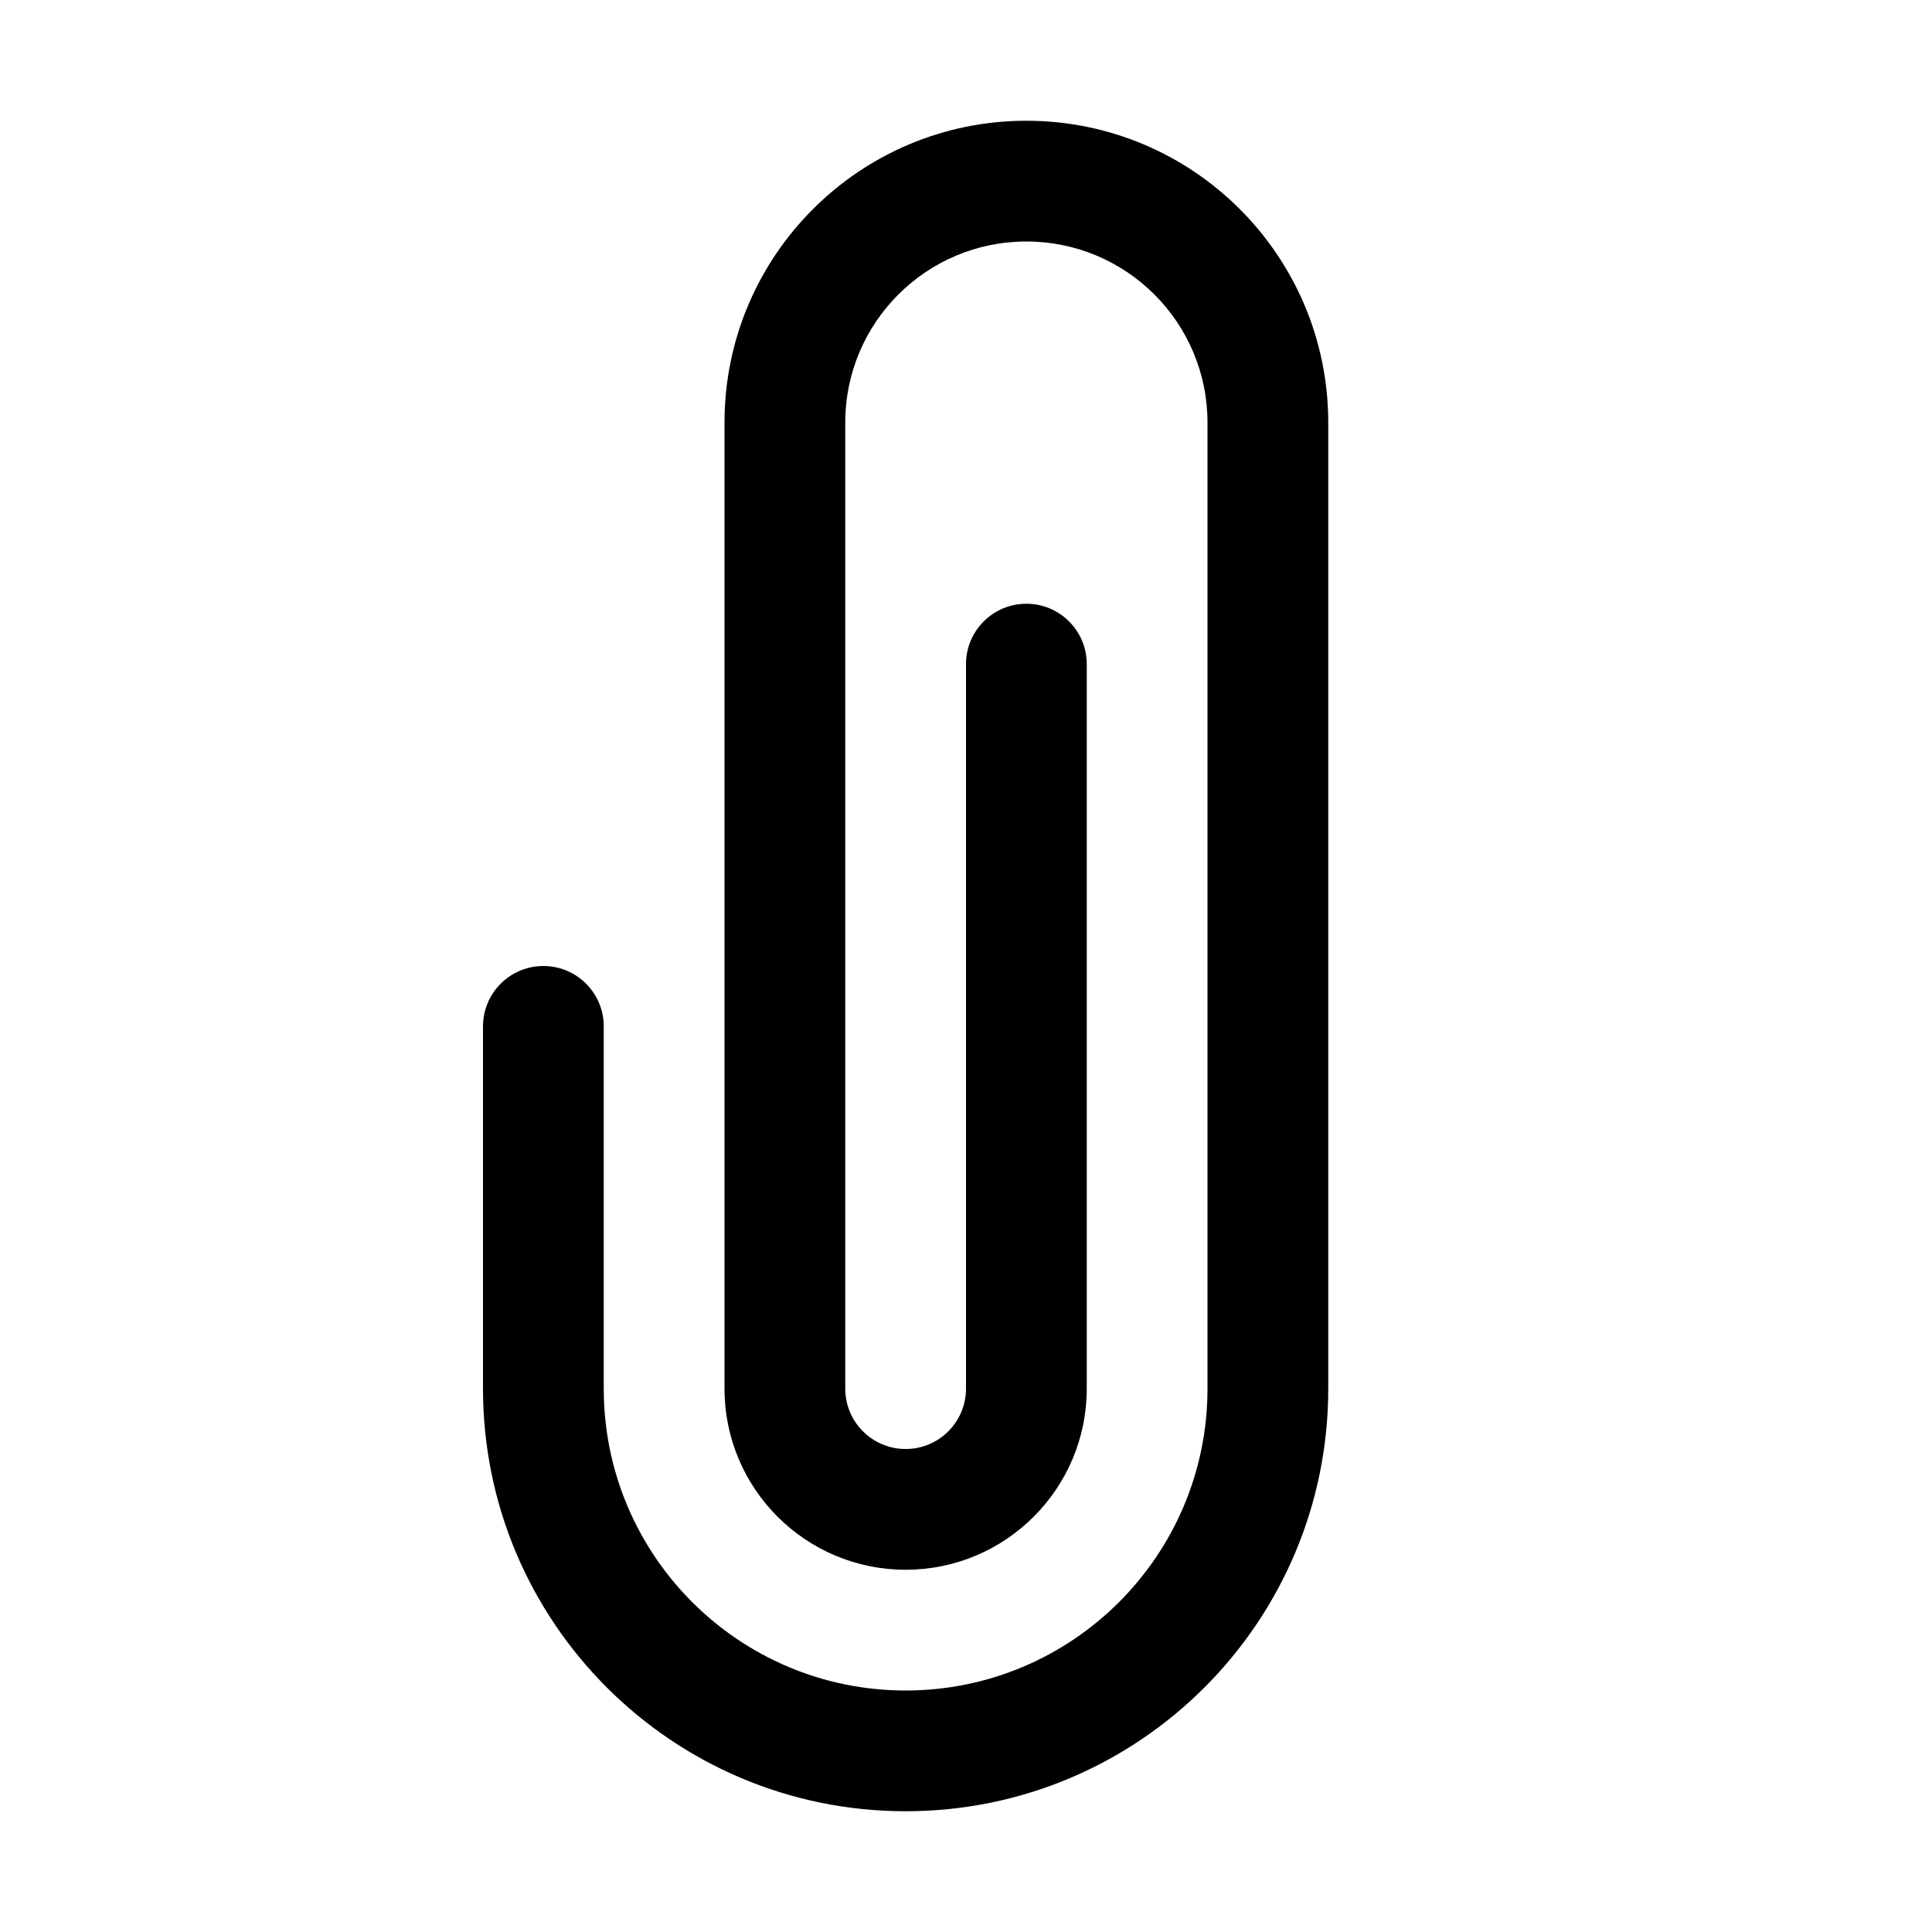
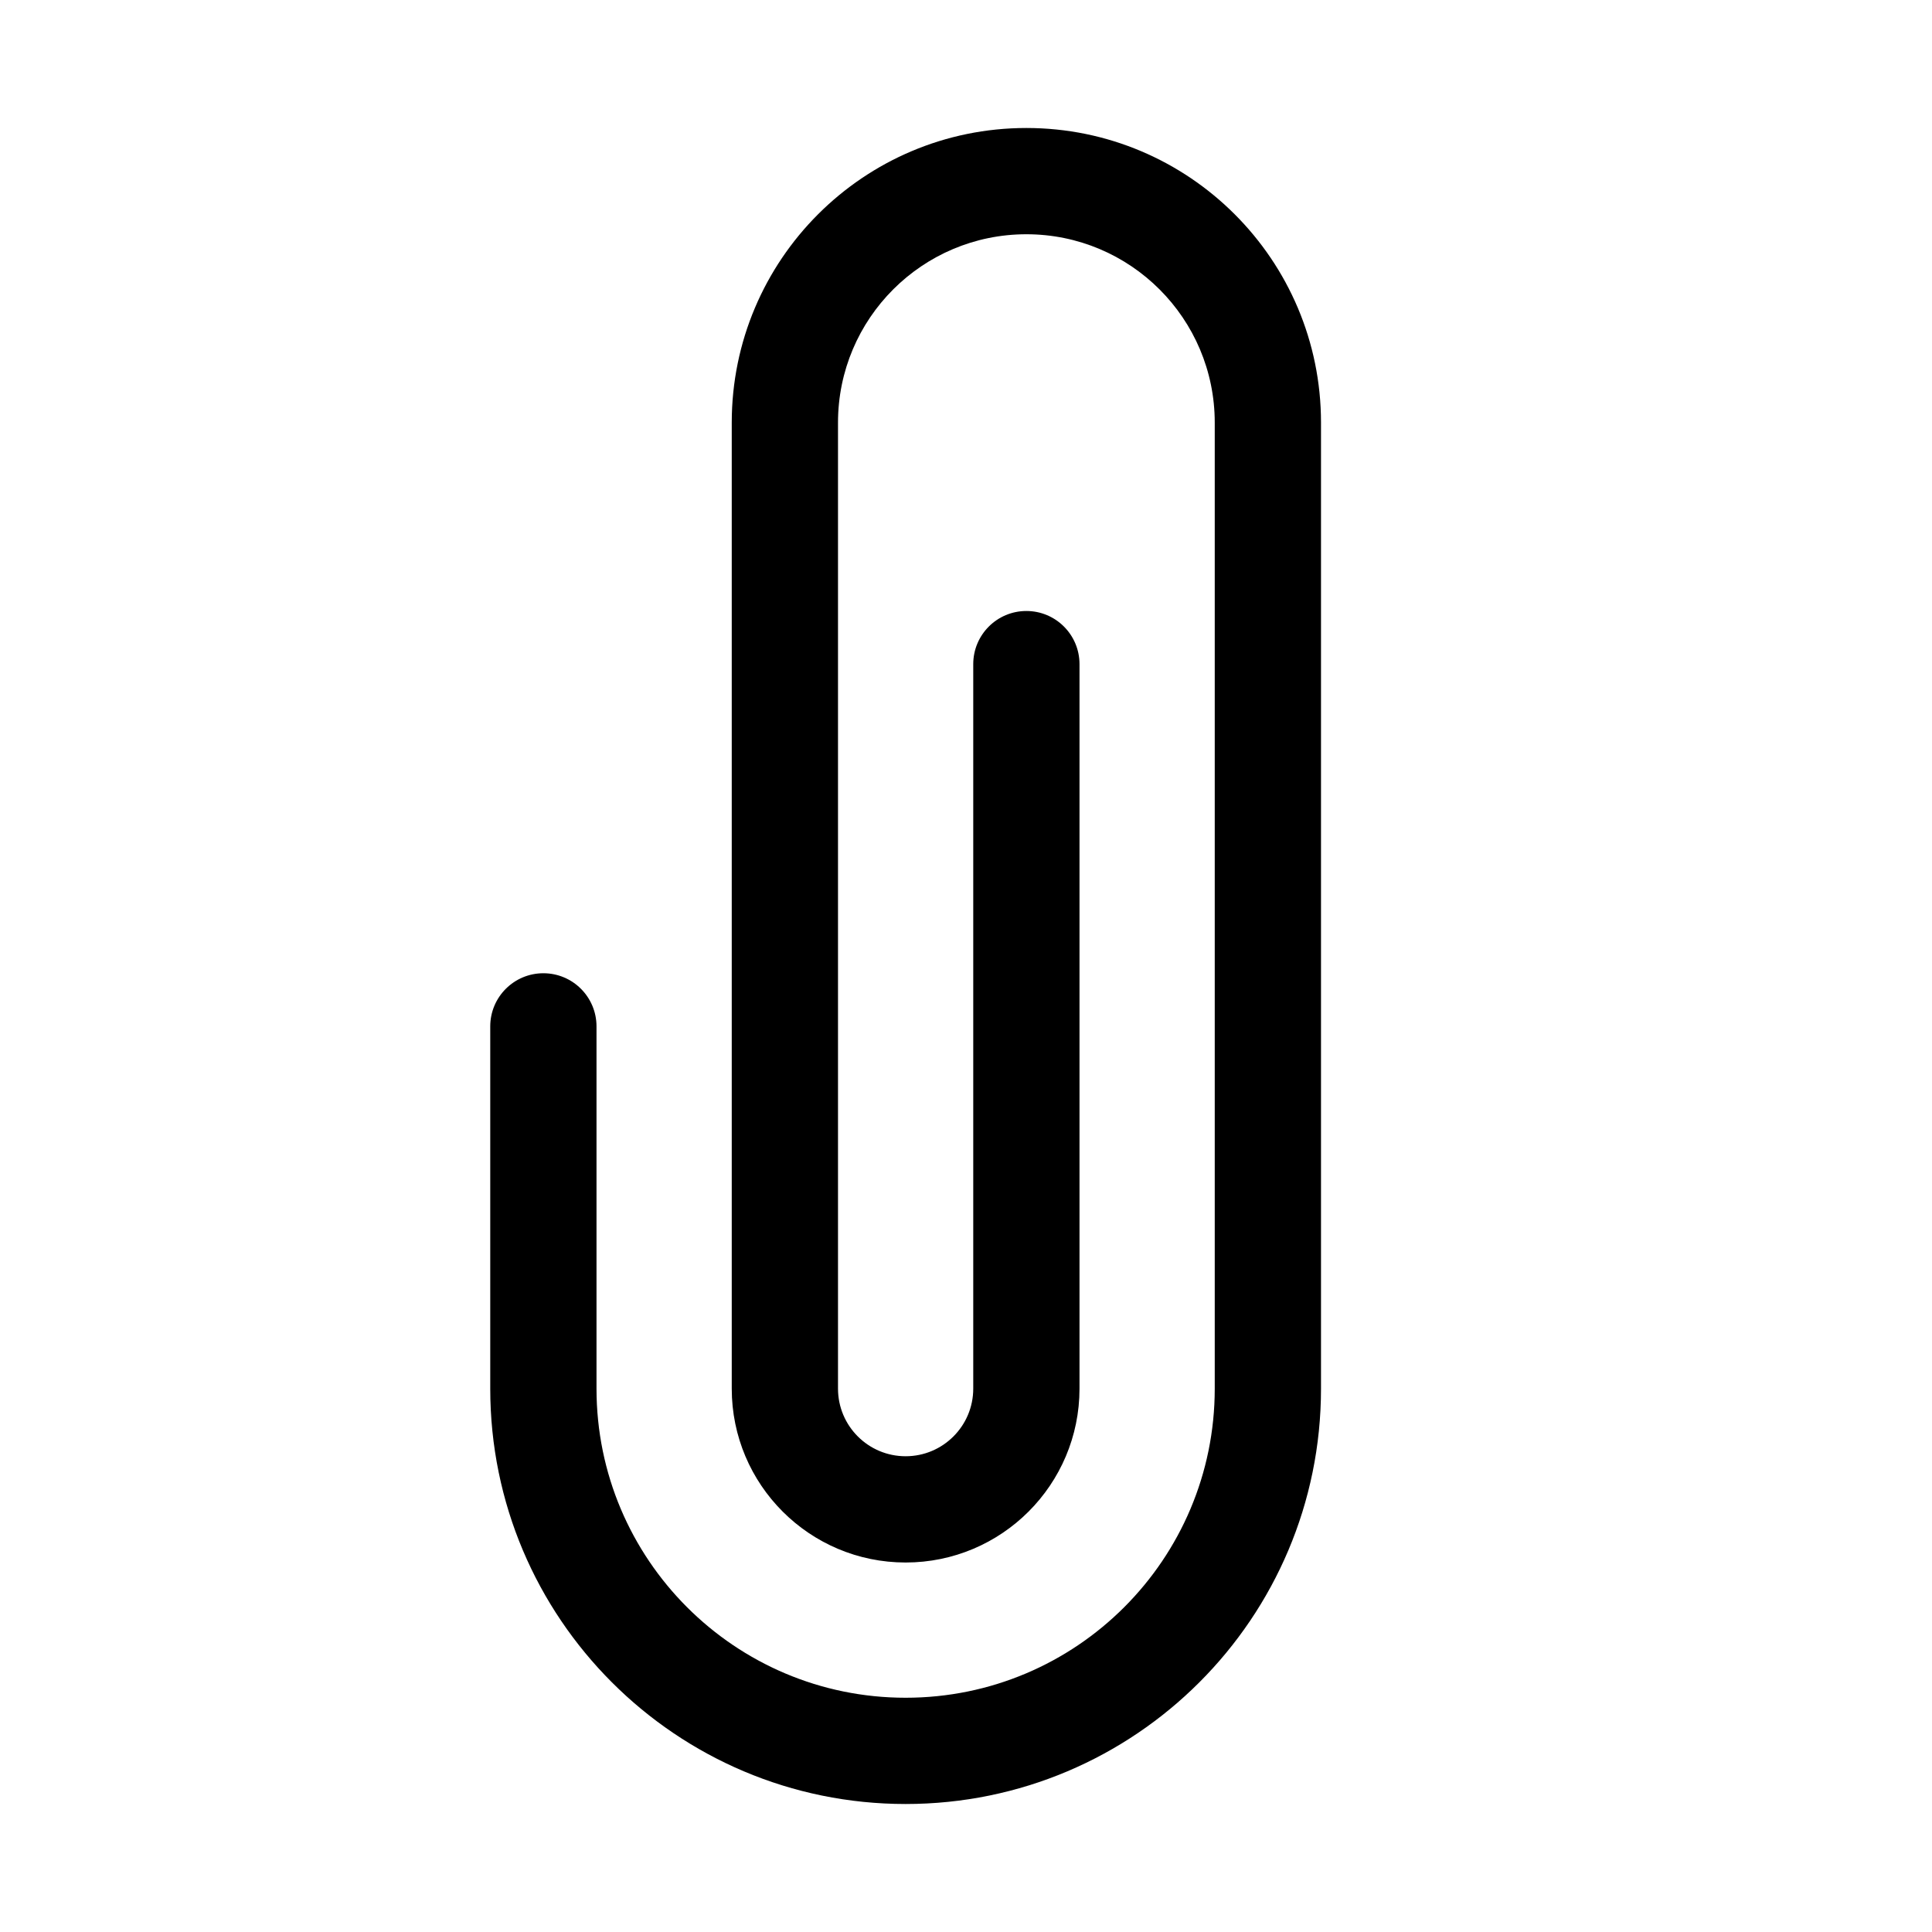
<svg xmlns="http://www.w3.org/2000/svg" width="16" height="16" fill="none" viewBox="0 0 16 16">
-   <path fill="currentColor" d="M8.5 1A2.5 2.5 0 0 1 11 3.5v8a3.5 3.5 0 1 1-7 0v-3a.5.5 0 0 1 1 0v3a2.5 2.5 0 0 0 5 0v-8a1.5 1.5 0 1 0-3 0v8a.5.5 0 0 0 1 0v-6a.5.5 0 0 1 1 0v6a1.5 1.5 0 0 1-3 0v-8A2.5 2.5 0 0 1 8.5 1" />
+   <path fill="currentColor" d="M8.5 1.06a2.44 2.44 0 0 1 2.44 2.44v8a3.44 3.44 0 0 1-6.88 0v-3a.44.44 0 0 1 .88 0v3a2.56 2.56 0 1 0 5.12 0v-8a1.56 1.56 0 1 0-3.12 0v8a.56.56 0 1 0 1.12 0v-6a.44.44 0 0 1 .88 0v6a1.44 1.44 0 0 1-2.88 0v-8A2.44 2.44 0 0 1 8.5 1.06" />
</svg>
